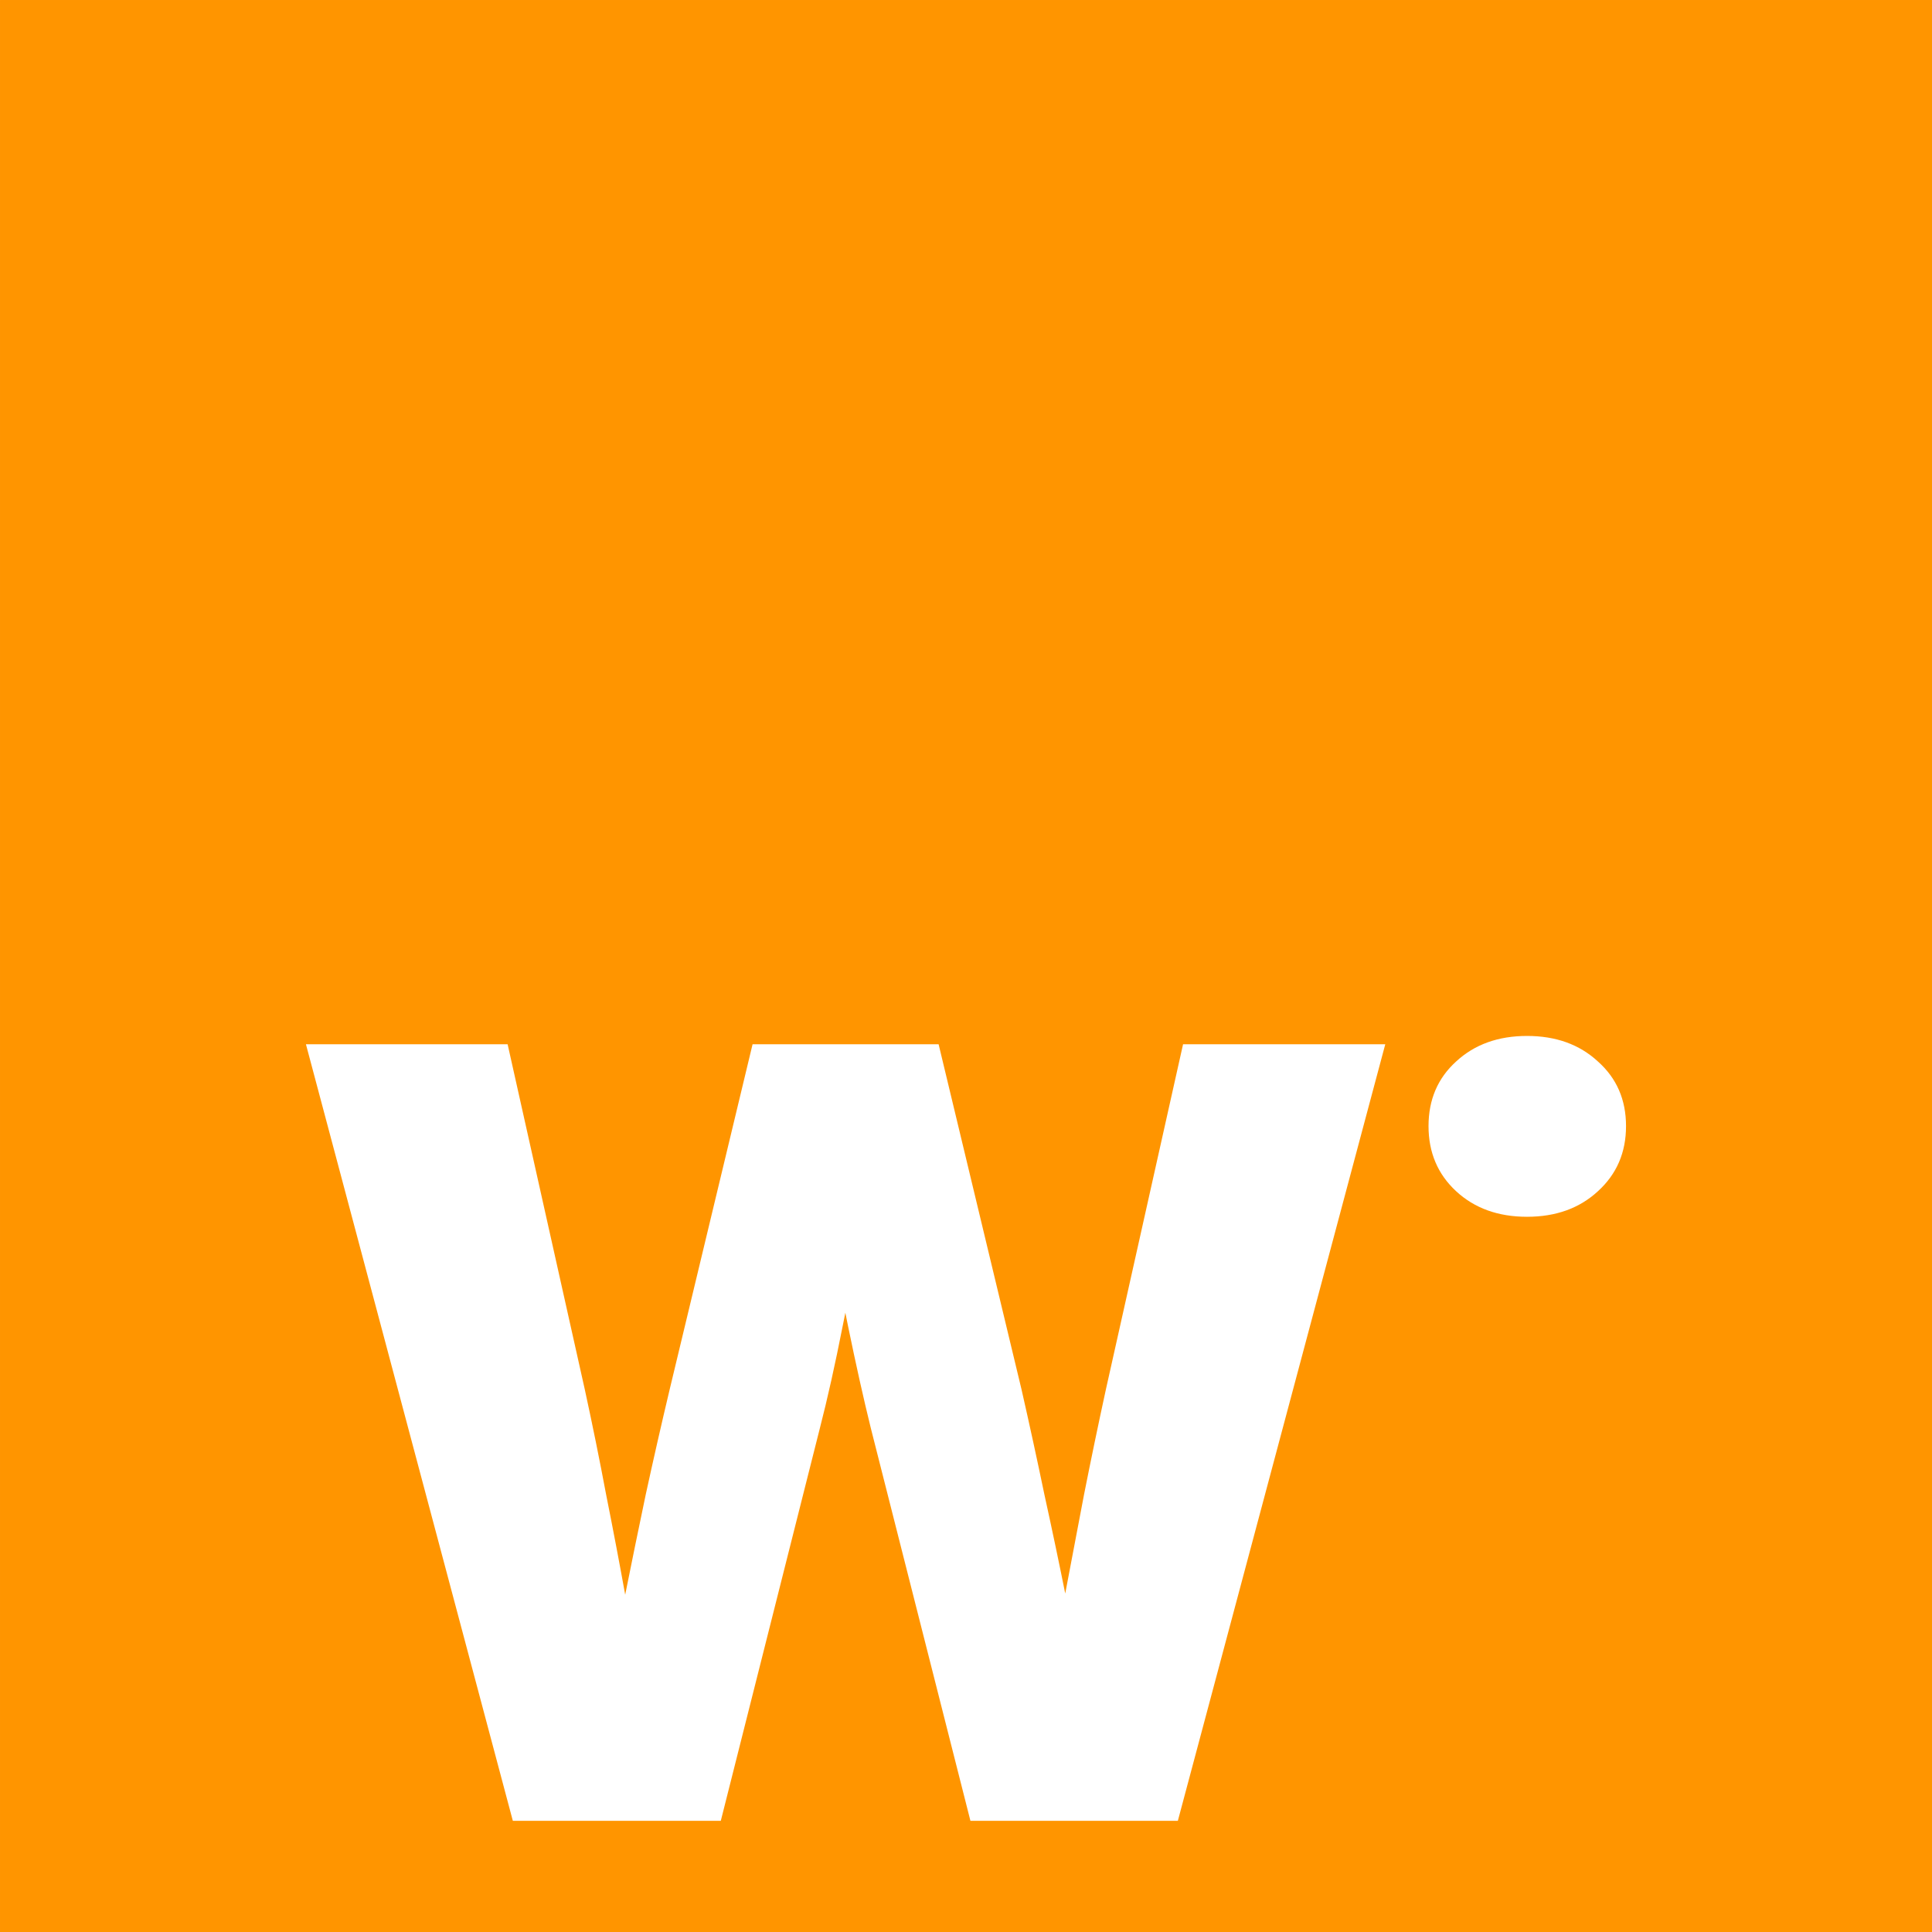
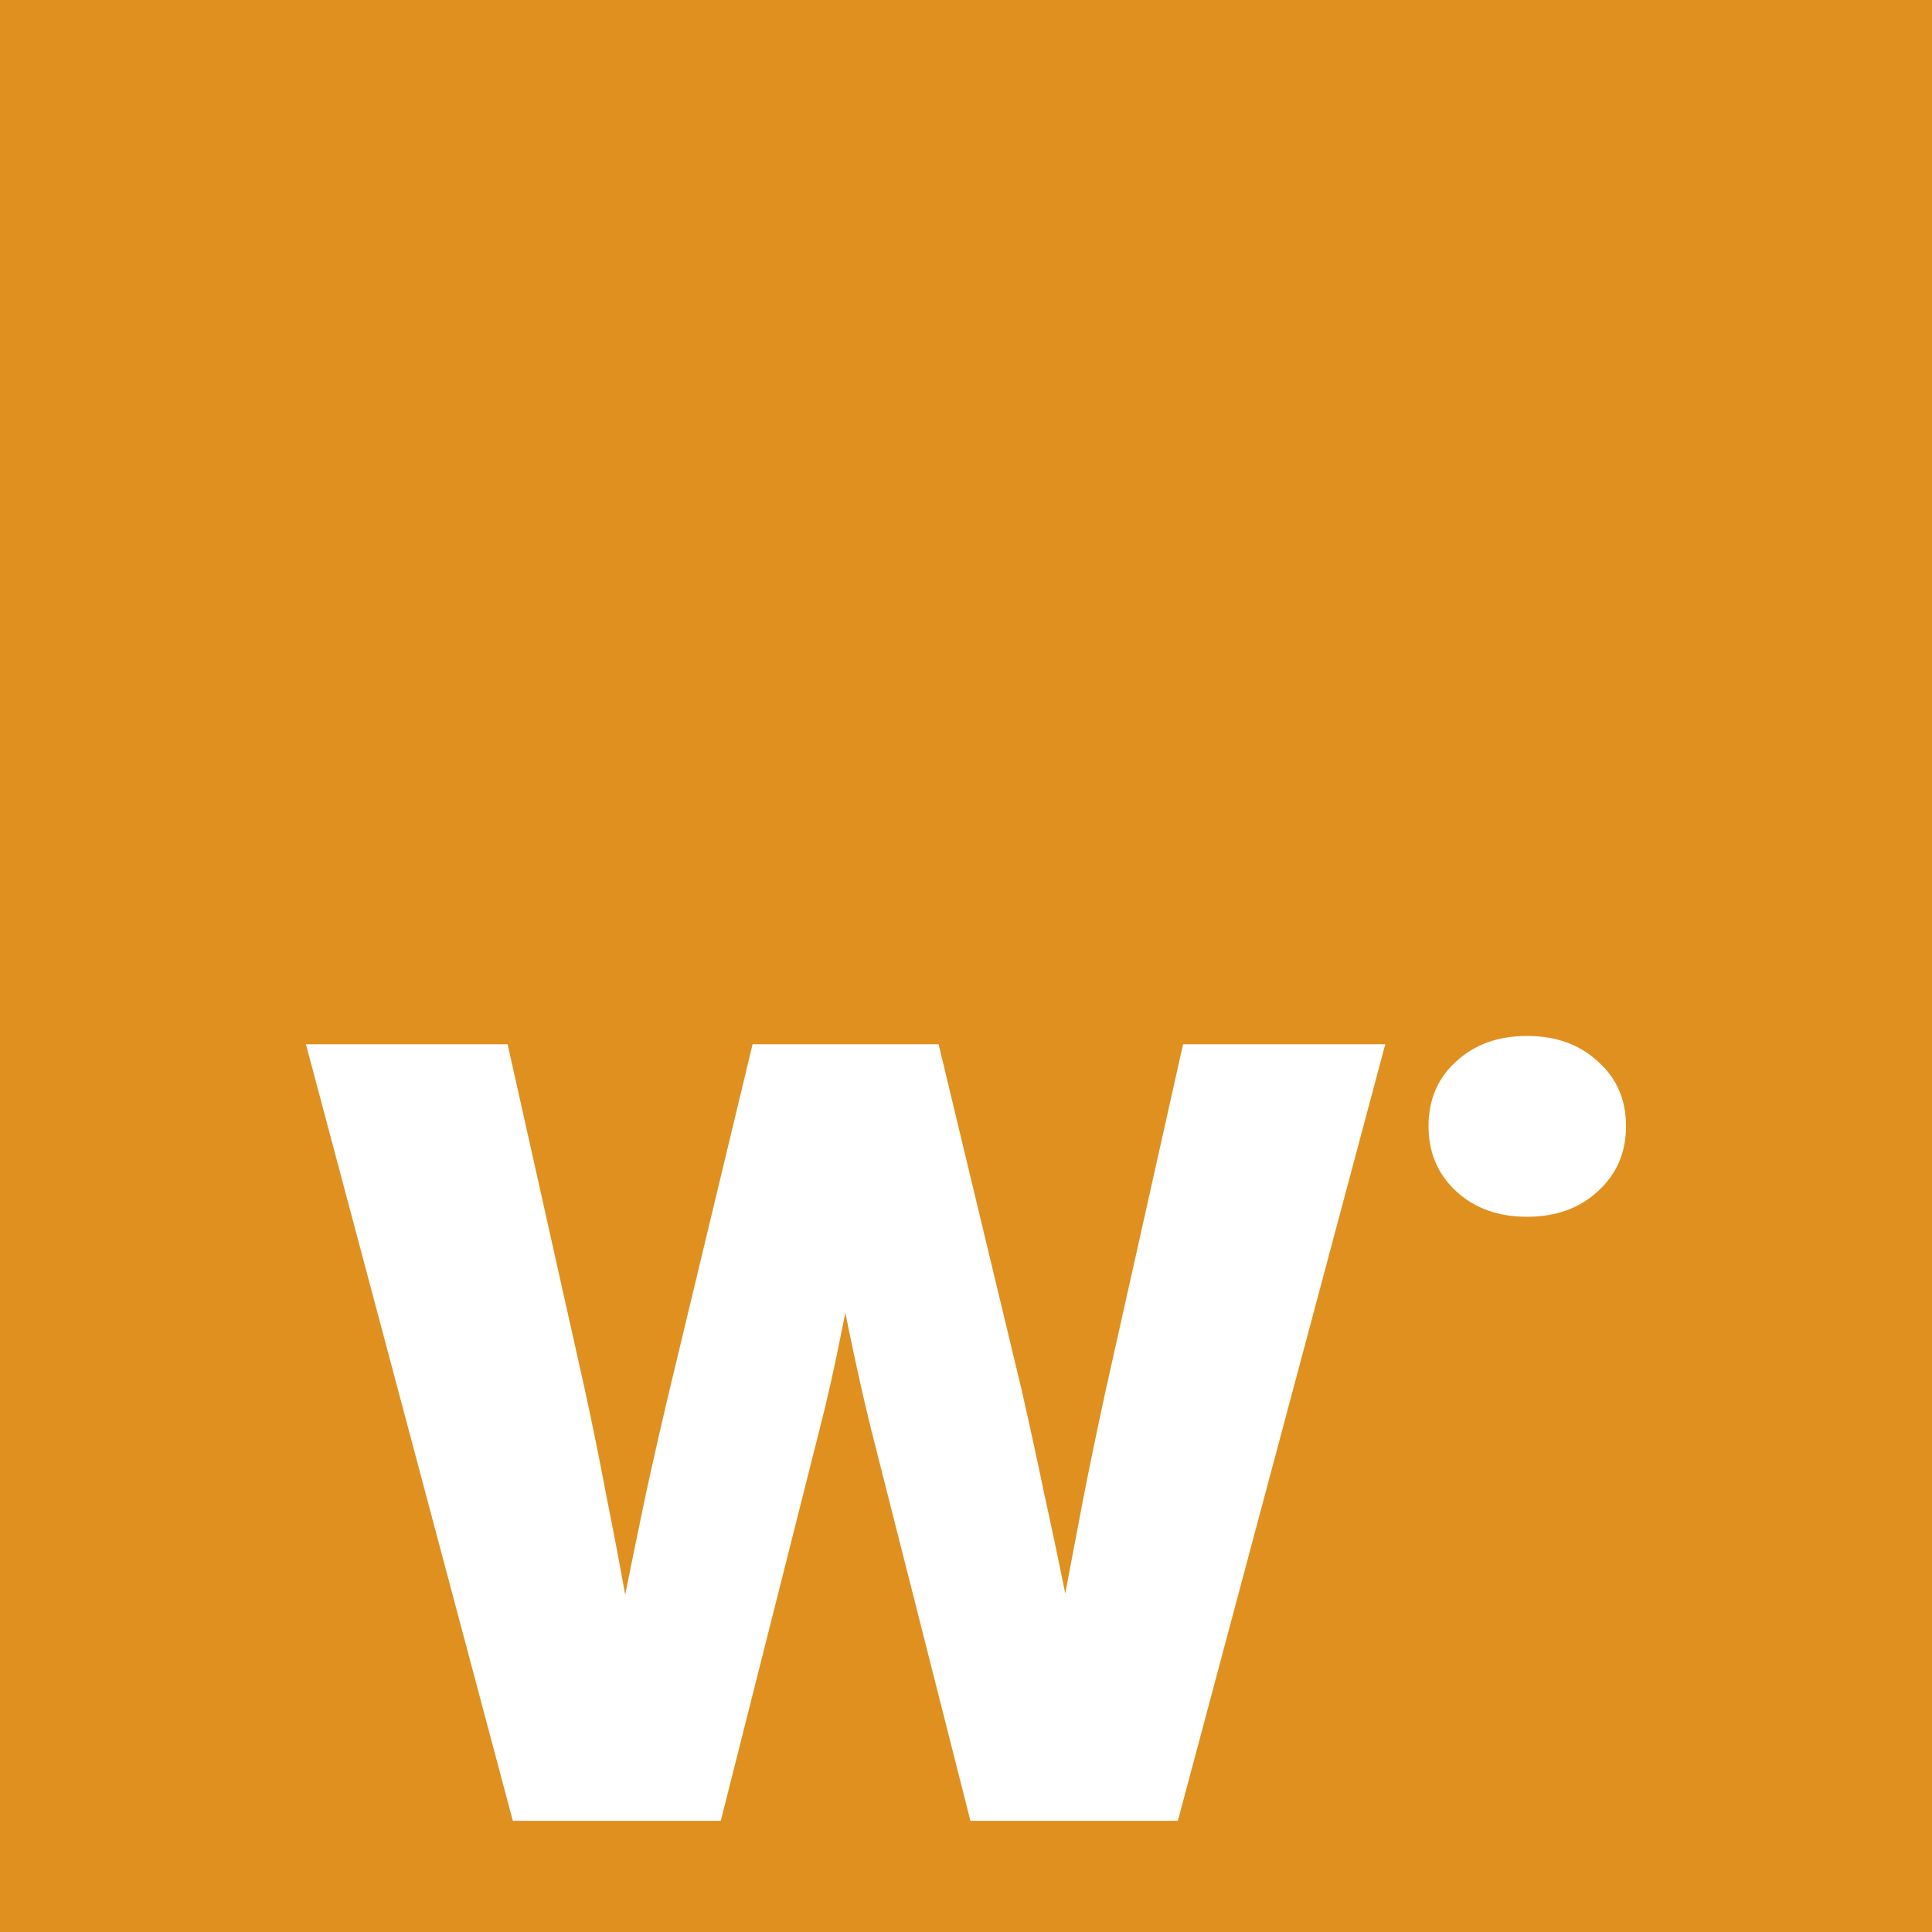
<svg xmlns="http://www.w3.org/2000/svg" width="91.953mm" height="91.953mm" viewBox="0 0 91.953 91.953" version="1.1" id="svg1">
  <defs id="defs1" />
  <g id="layer1" transform="translate(-59.02373,-102.5237)">
-     <rect style="fill:#ff9500;fill-opacity:1;stroke-width:0.265" id="rect1" width="91.953" height="91.953" x="59.024" y="102.524" />
+     <rect style="fill:#e0901f;fill-opacity:1;stroke-width:0.265" id="rect1" width="91.953" height="91.953" x="59.024" y="102.524" />
    <path d="m 83.432,189.185 -9.847,-36.959 h 9.599 l 3.671,16.421 c 0.364,1.67 0.703,3.34 1.017,5.011 0.331,1.654 0.645,3.307 0.943,4.961 0.314,1.654 0.612,3.316 0.893,4.986 h -1.935 c 0.331,-1.67 0.653,-3.332 0.967,-4.986 0.331,-1.654 0.67,-3.307 1.017,-4.961 0.364,-1.67 0.744,-3.34 1.141,-5.011 l 3.944,-16.421 h 8.855 l 3.944,16.421 c 0.38,1.67 0.744,3.34 1.091,5.011 0.364,1.654 0.711,3.307 1.042,4.961 0.331,1.654 0.661,3.316 0.992,4.986 h -1.984 c 0.298,-1.67 0.595,-3.332 0.893,-4.986 l 0.943,-4.961 c 0.331,-1.67 0.678,-3.34 1.042,-5.011 l 3.671,-16.421 h 9.624 l -9.872,36.959 h -9.872 l -4.738,-18.678 c -0.347,-1.406 -0.711,-3.034 -1.091,-4.887 -0.364,-1.852 -0.827,-4.035 -1.389,-6.548 h 2.53 c -0.562,2.514 -1.025,4.696 -1.389,6.548 -0.364,1.852 -0.728,3.481 -1.091,4.887 l -4.713,18.678 z m 48.27,-28.749 c -1.373,0 -2.497,-0.405 -3.373,-1.215 -0.876,-0.81 -1.315,-1.844 -1.315,-3.101 0,-1.257 0.438,-2.282 1.315,-3.076 0.876,-0.81 2.001,-1.215 3.373,-1.215 1.373,0 2.497,0.405 3.373,1.215 0.893,0.794 1.339,1.819 1.339,3.076 0,1.257 -0.446,2.29 -1.339,3.101 -0.876,0.81 -2.001,1.215 -3.373,1.215 z" id="text1" style="font-weight:800;font-size:50.8px;font-family:'Inter Variable';-inkscape-font-specification:'Inter Variable Ultra-Bold';fill:#ffffff;stroke-width:0.265" aria-label="Wi" />
  </g>
</svg>
